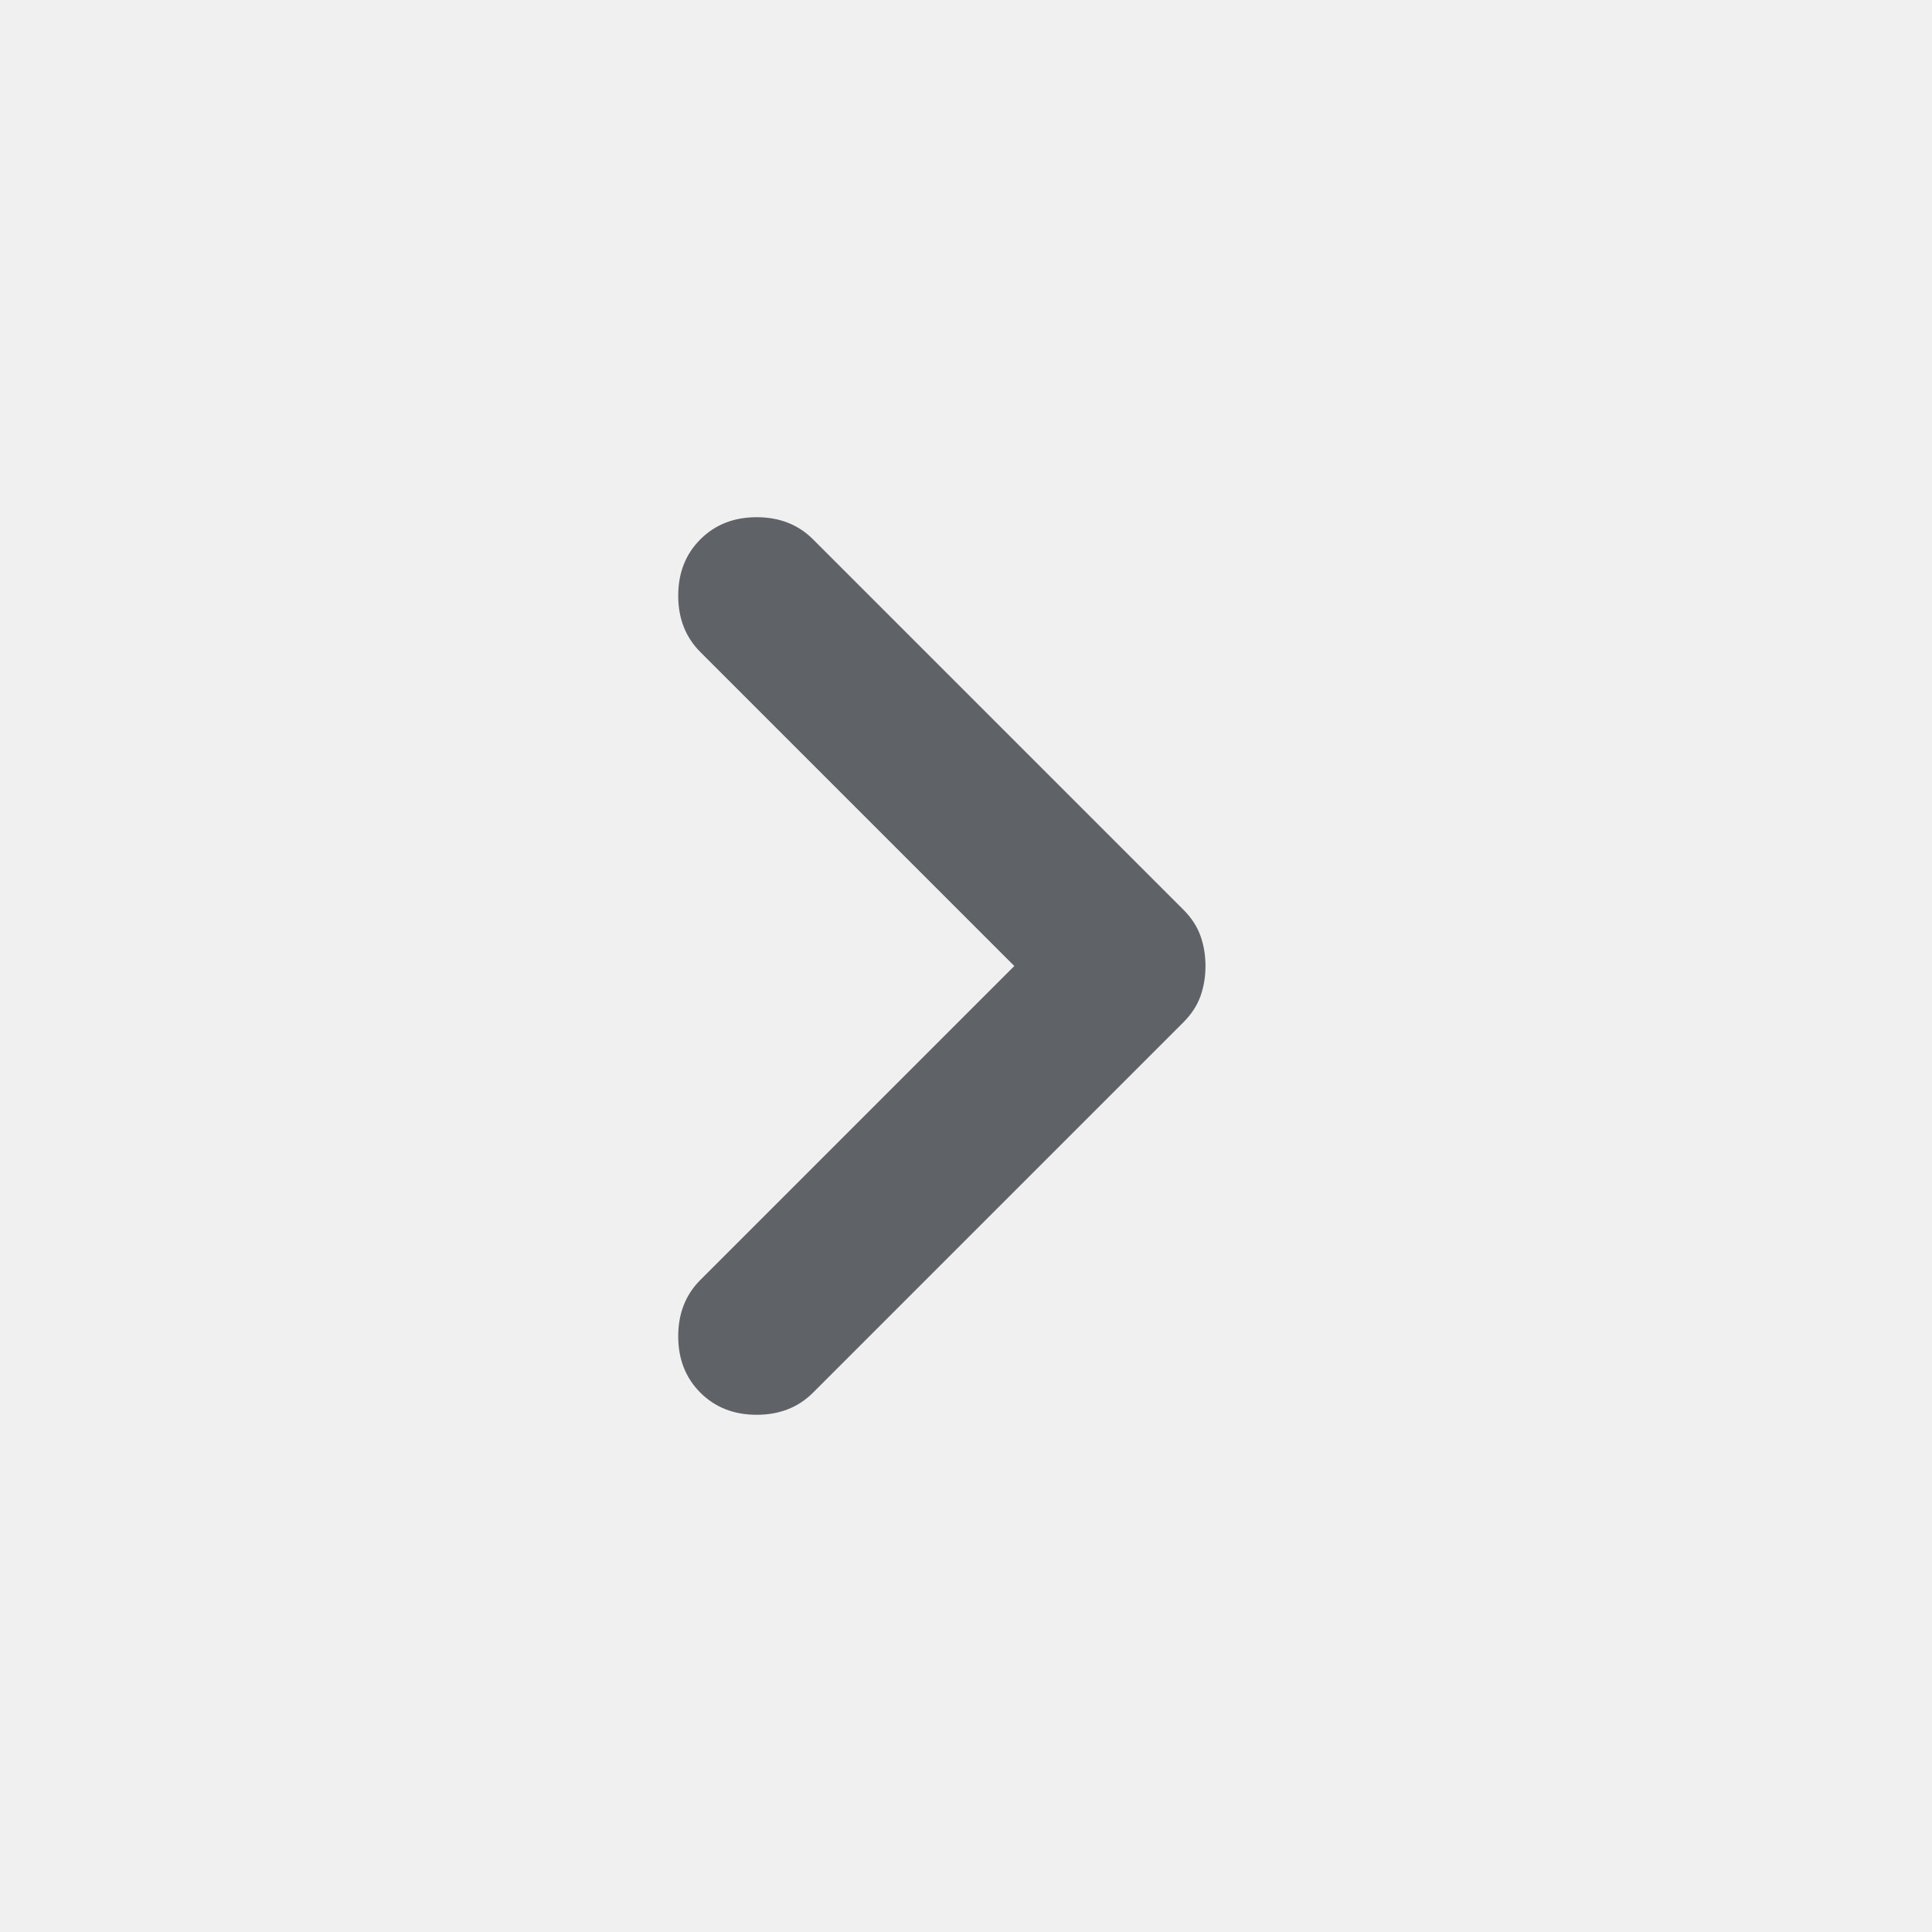
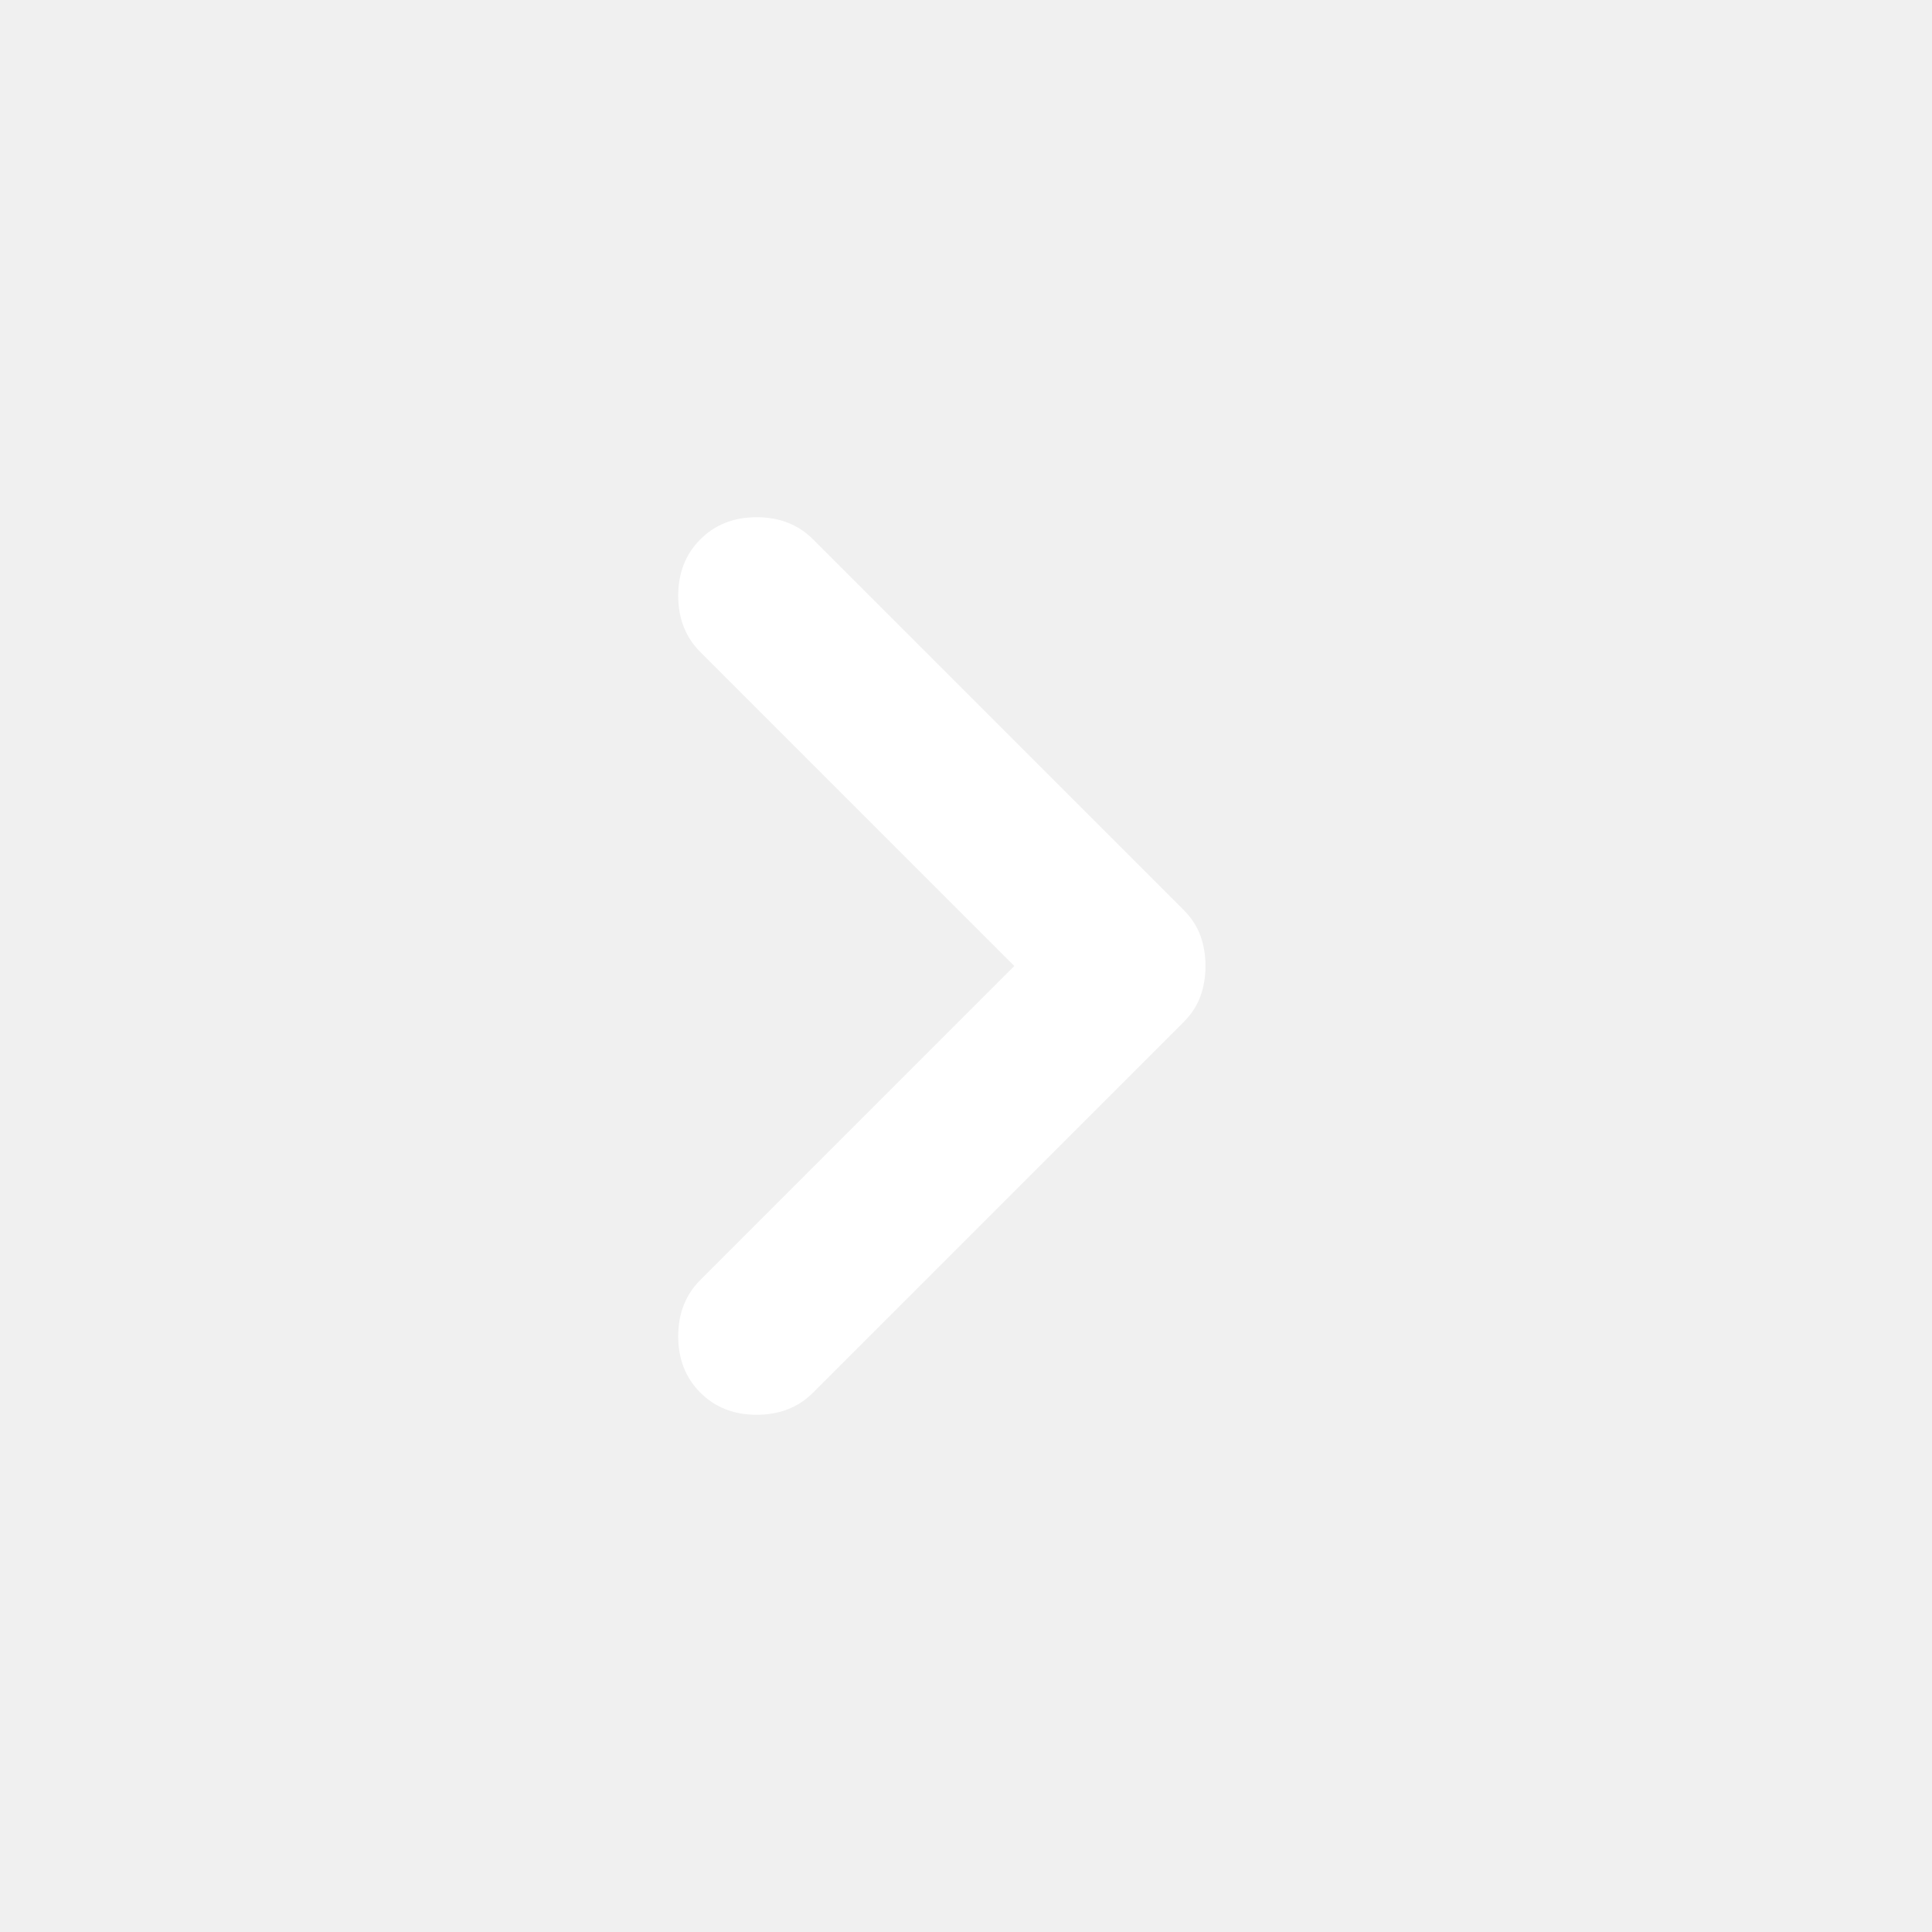
- <svg xmlns="http://www.w3.org/2000/svg" height="24px" viewBox="0 -960 960 960" width="24px" fill="#5f6368">
+ <svg xmlns="http://www.w3.org/2000/svg" height="24px" viewBox="0 -960 960 960" width="24px" fill="#FFF">
  <path d="M504-480 348-636q-11-11-11-28t11-28q11-11 28-11t28 11l184 184q6 6 8.5 13t2.5 15q0 8-2.5 15t-8.5 13L404-268q-11 11-28 11t-28-11q-11-11-11-28t11-28l156-156Z" />
</svg>
